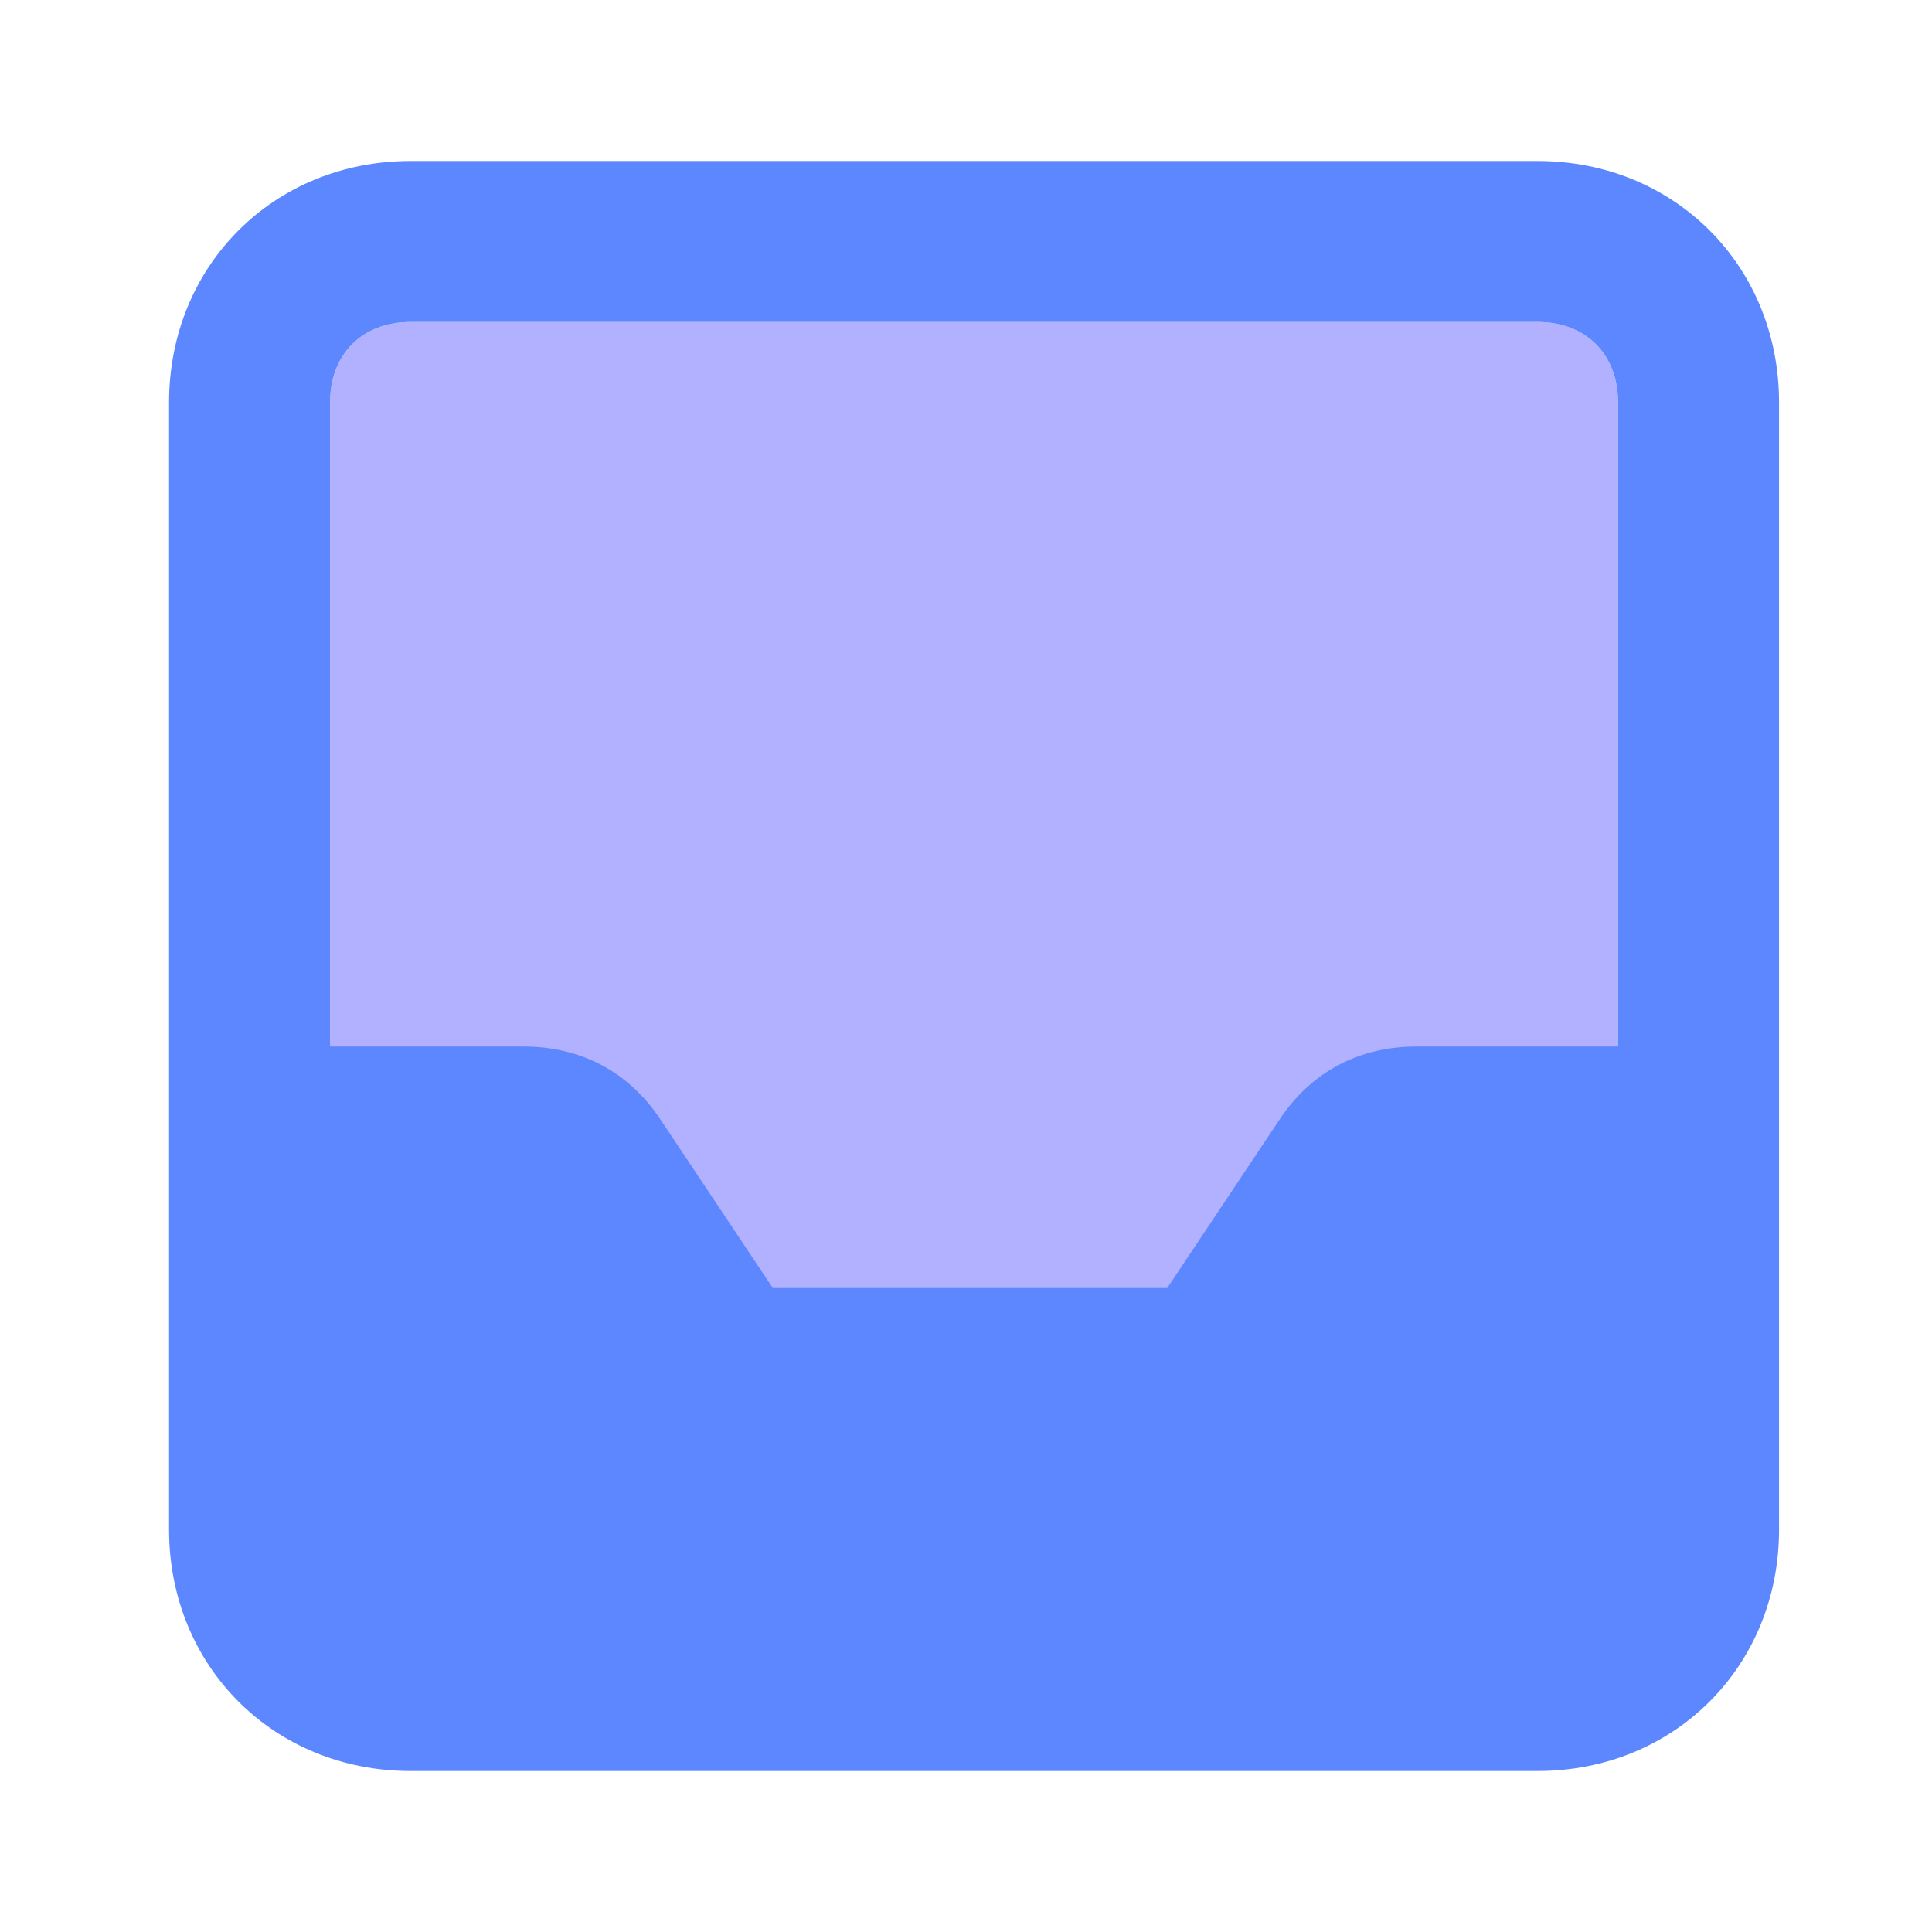
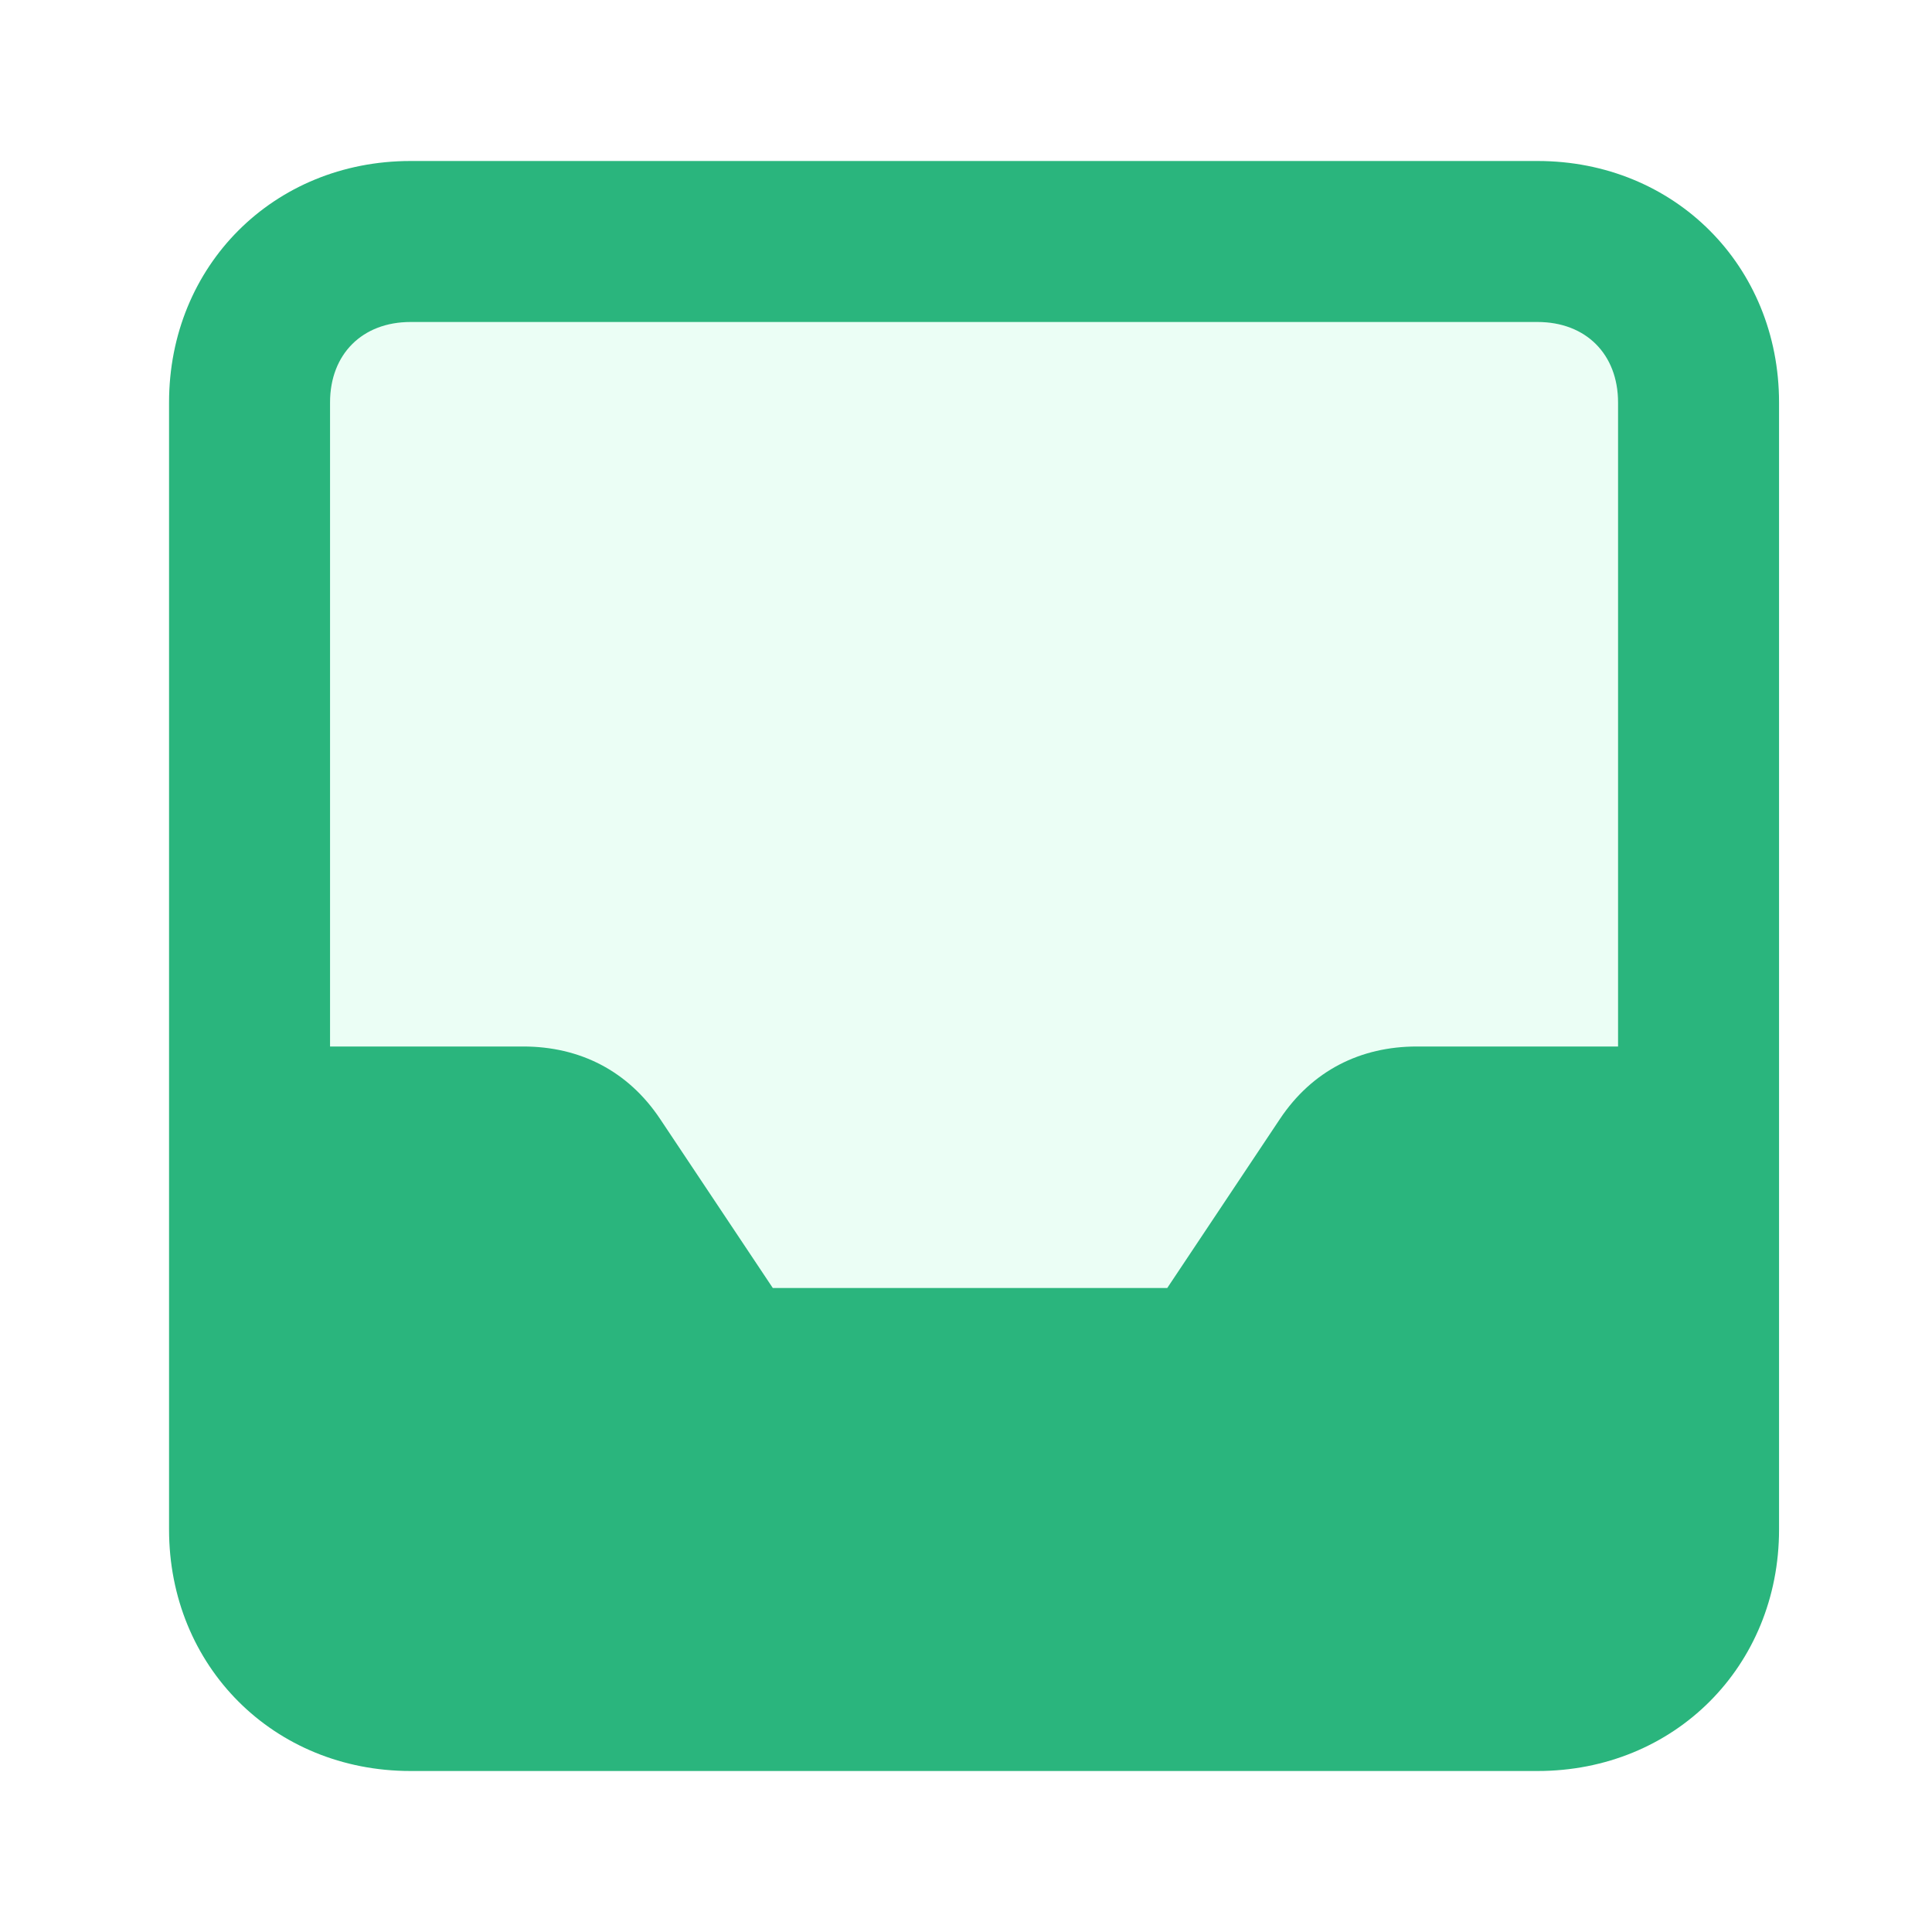
<svg xmlns="http://www.w3.org/2000/svg" width="24" height="24" viewBox="0 0 24 24" fill="none">
-   <path d="M5.1 4H19.1C19.7 4 20.1 4.4 20.1 5V19C20.1 19.6 19.7 20 19.1 20H5.1C4.5 20 4.1 19.6 4.1 19V5C4.1 4.4 4.5 4 5.1 4Z" fill="#B2B1FF" />
-   <path d="M22.1 14V5C22.1 3.3 20.8 2 19.1 2H5.1C3.4 2 2.1 3.3 2.1 5V19C2.1 20.7 3.4 22 5.1 22H19.1C20.8 22 22.1 20.7 22.1 19V14ZM5.1 4H19.1C19.7 4 20.1 4.4 20.1 5V13H17.6C16.9 13 16.3 13.3 15.9 13.9L14.5 16H9.6L8.2 13.9C7.8 13.3 7.2 13 6.5 13H4.1V5C4.1 4.4 4.5 4 5.1 4Z" fill="#5D87FF" />
+   <path d="M5.1 4H19.1C19.7 4 20.1 4.4 20.1 5V19C20.1 19.6 19.7 20 19.1 20H5.1C4.5 20 4.1 19.6 4.1 19V5C4.1 4.4 4.5 4 5.1 4Z" fill="#EBFEF5 " />
+   <path d="M22.1 14V5C22.1 3.3 20.8 2 19.1 2H5.1C3.4 2 2.1 3.3 2.1 5V19C2.1 20.7 3.4 22 5.1 22H19.1C20.8 22 22.1 20.7 22.1 19V14ZM5.1 4H19.1C19.7 4 20.1 4.4 20.1 5V13H17.6C16.9 13 16.3 13.3 15.9 13.9L14.5 16H9.6L8.2 13.9C7.8 13.3 7.2 13 6.5 13H4.1V5C4.1 4.4 4.5 4 5.1 4Z" fill="#2AB57D" />
</svg>
